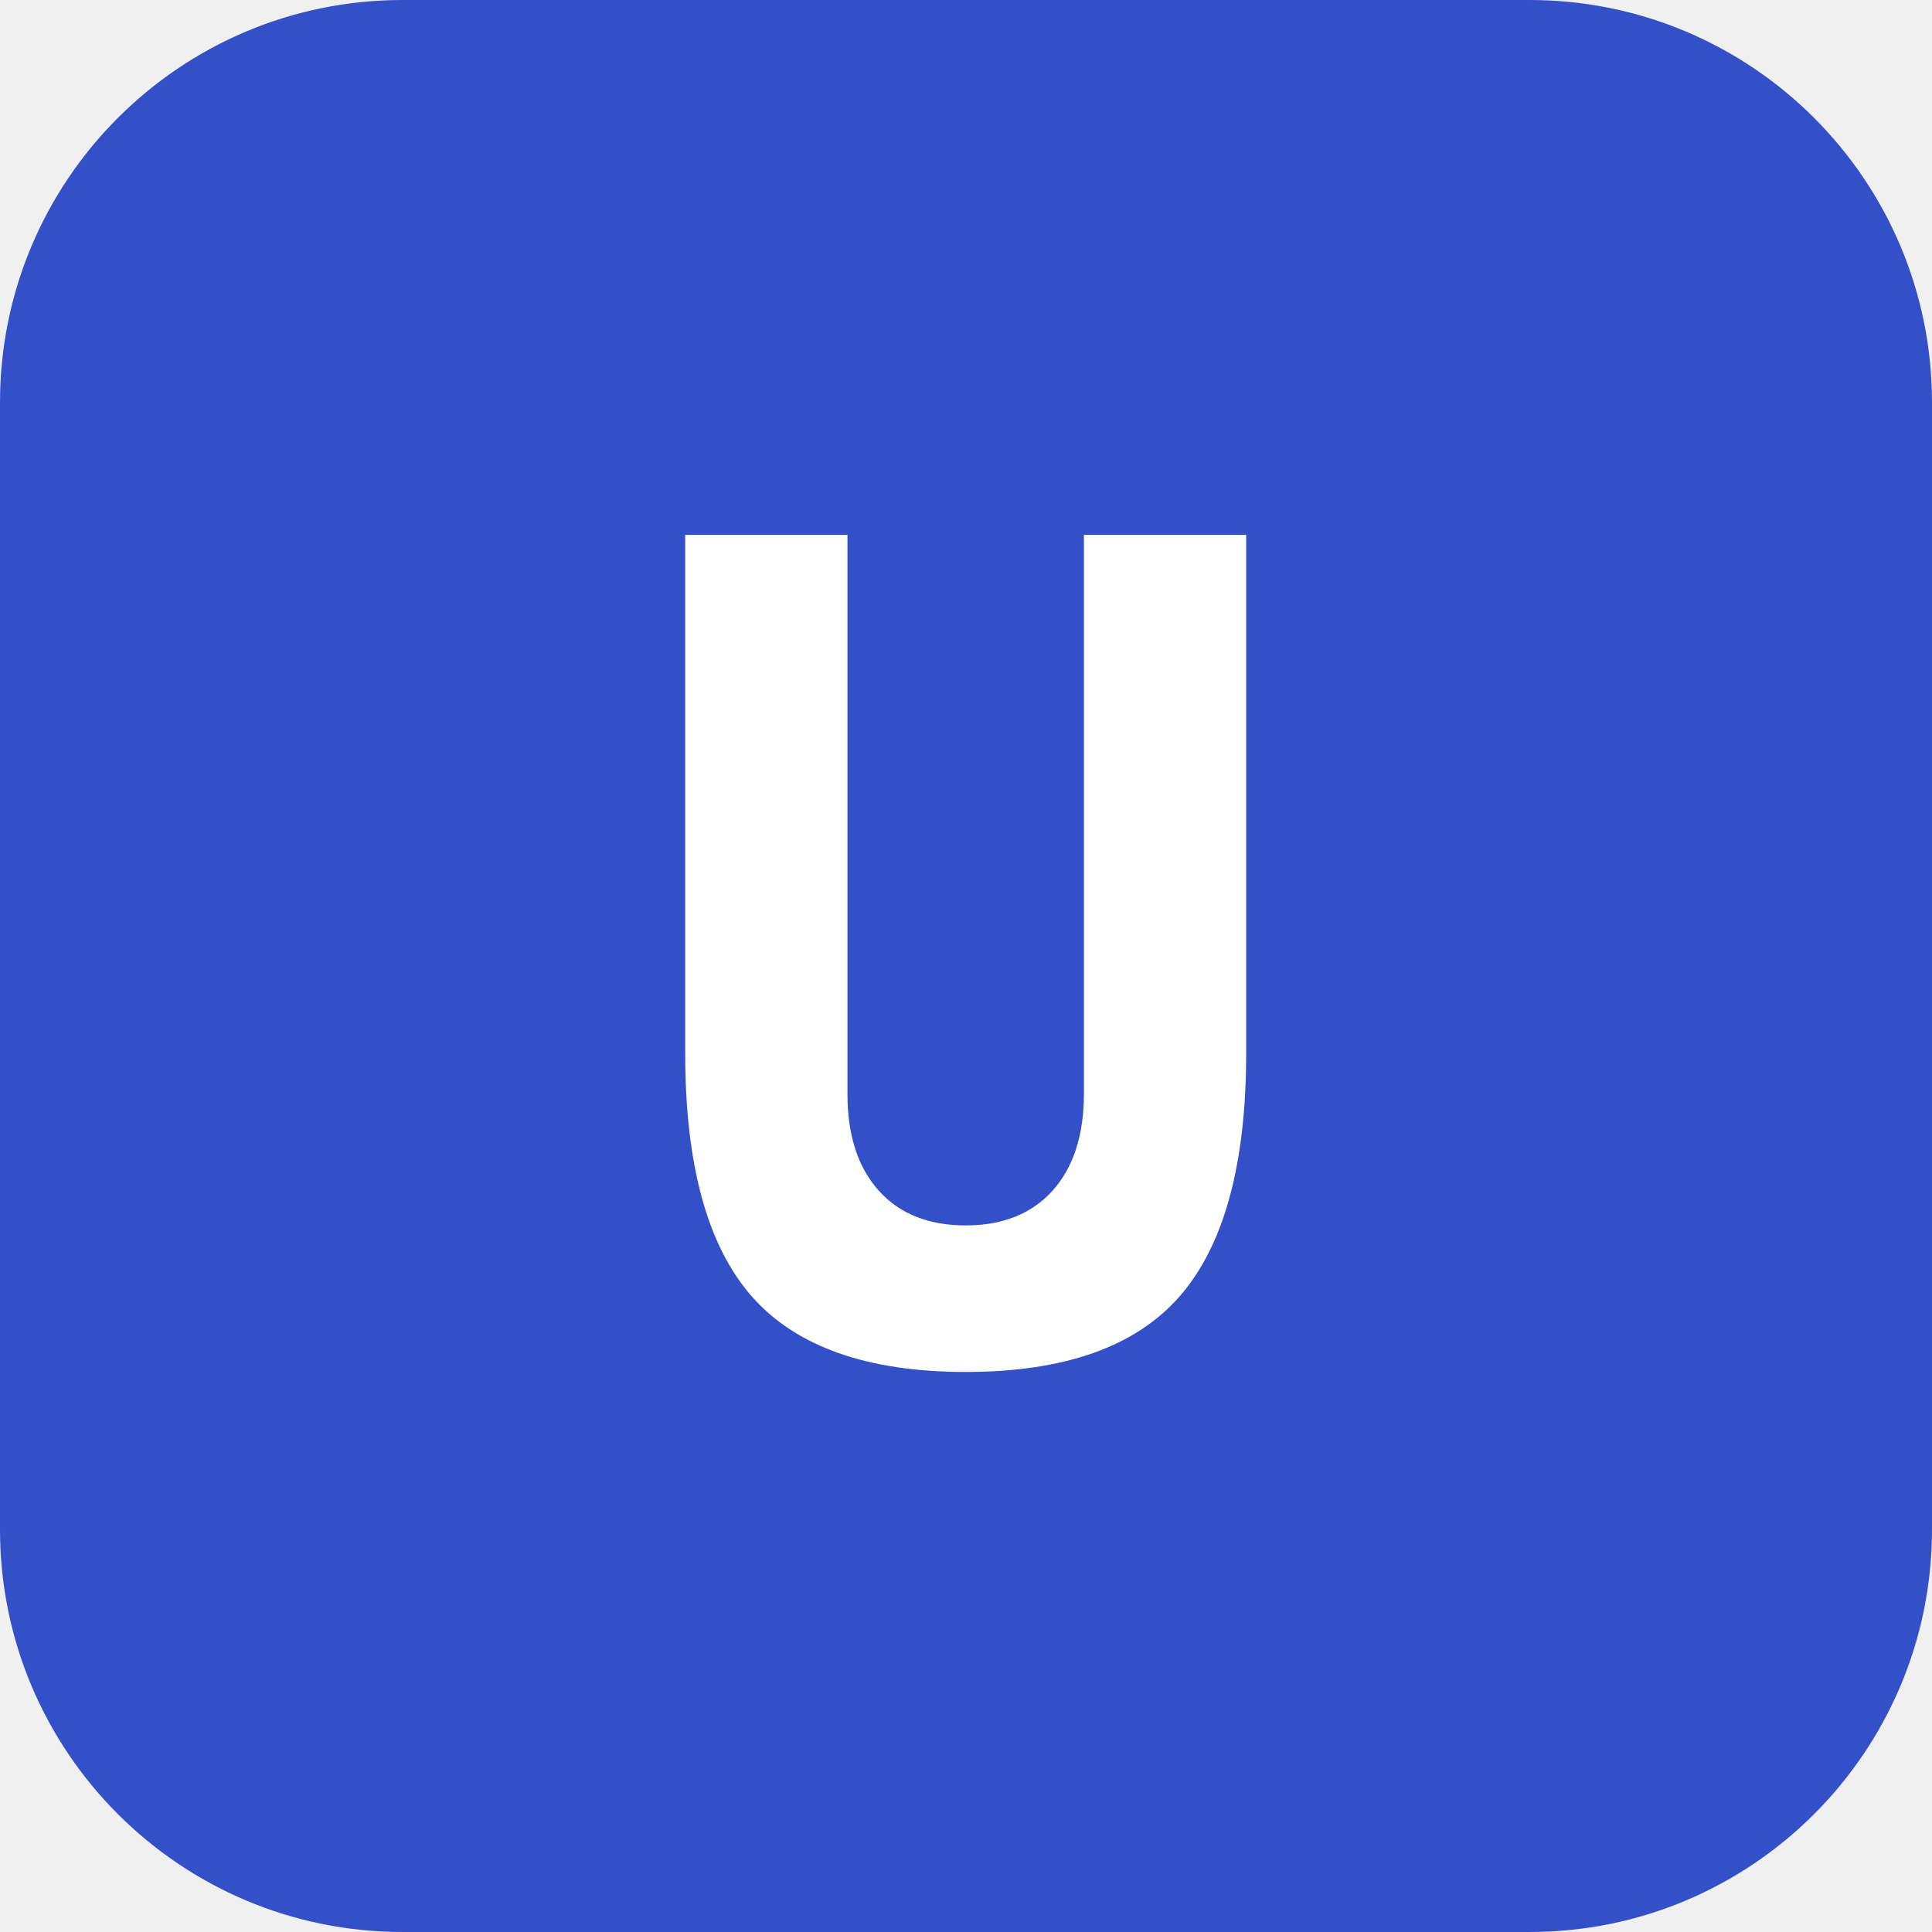
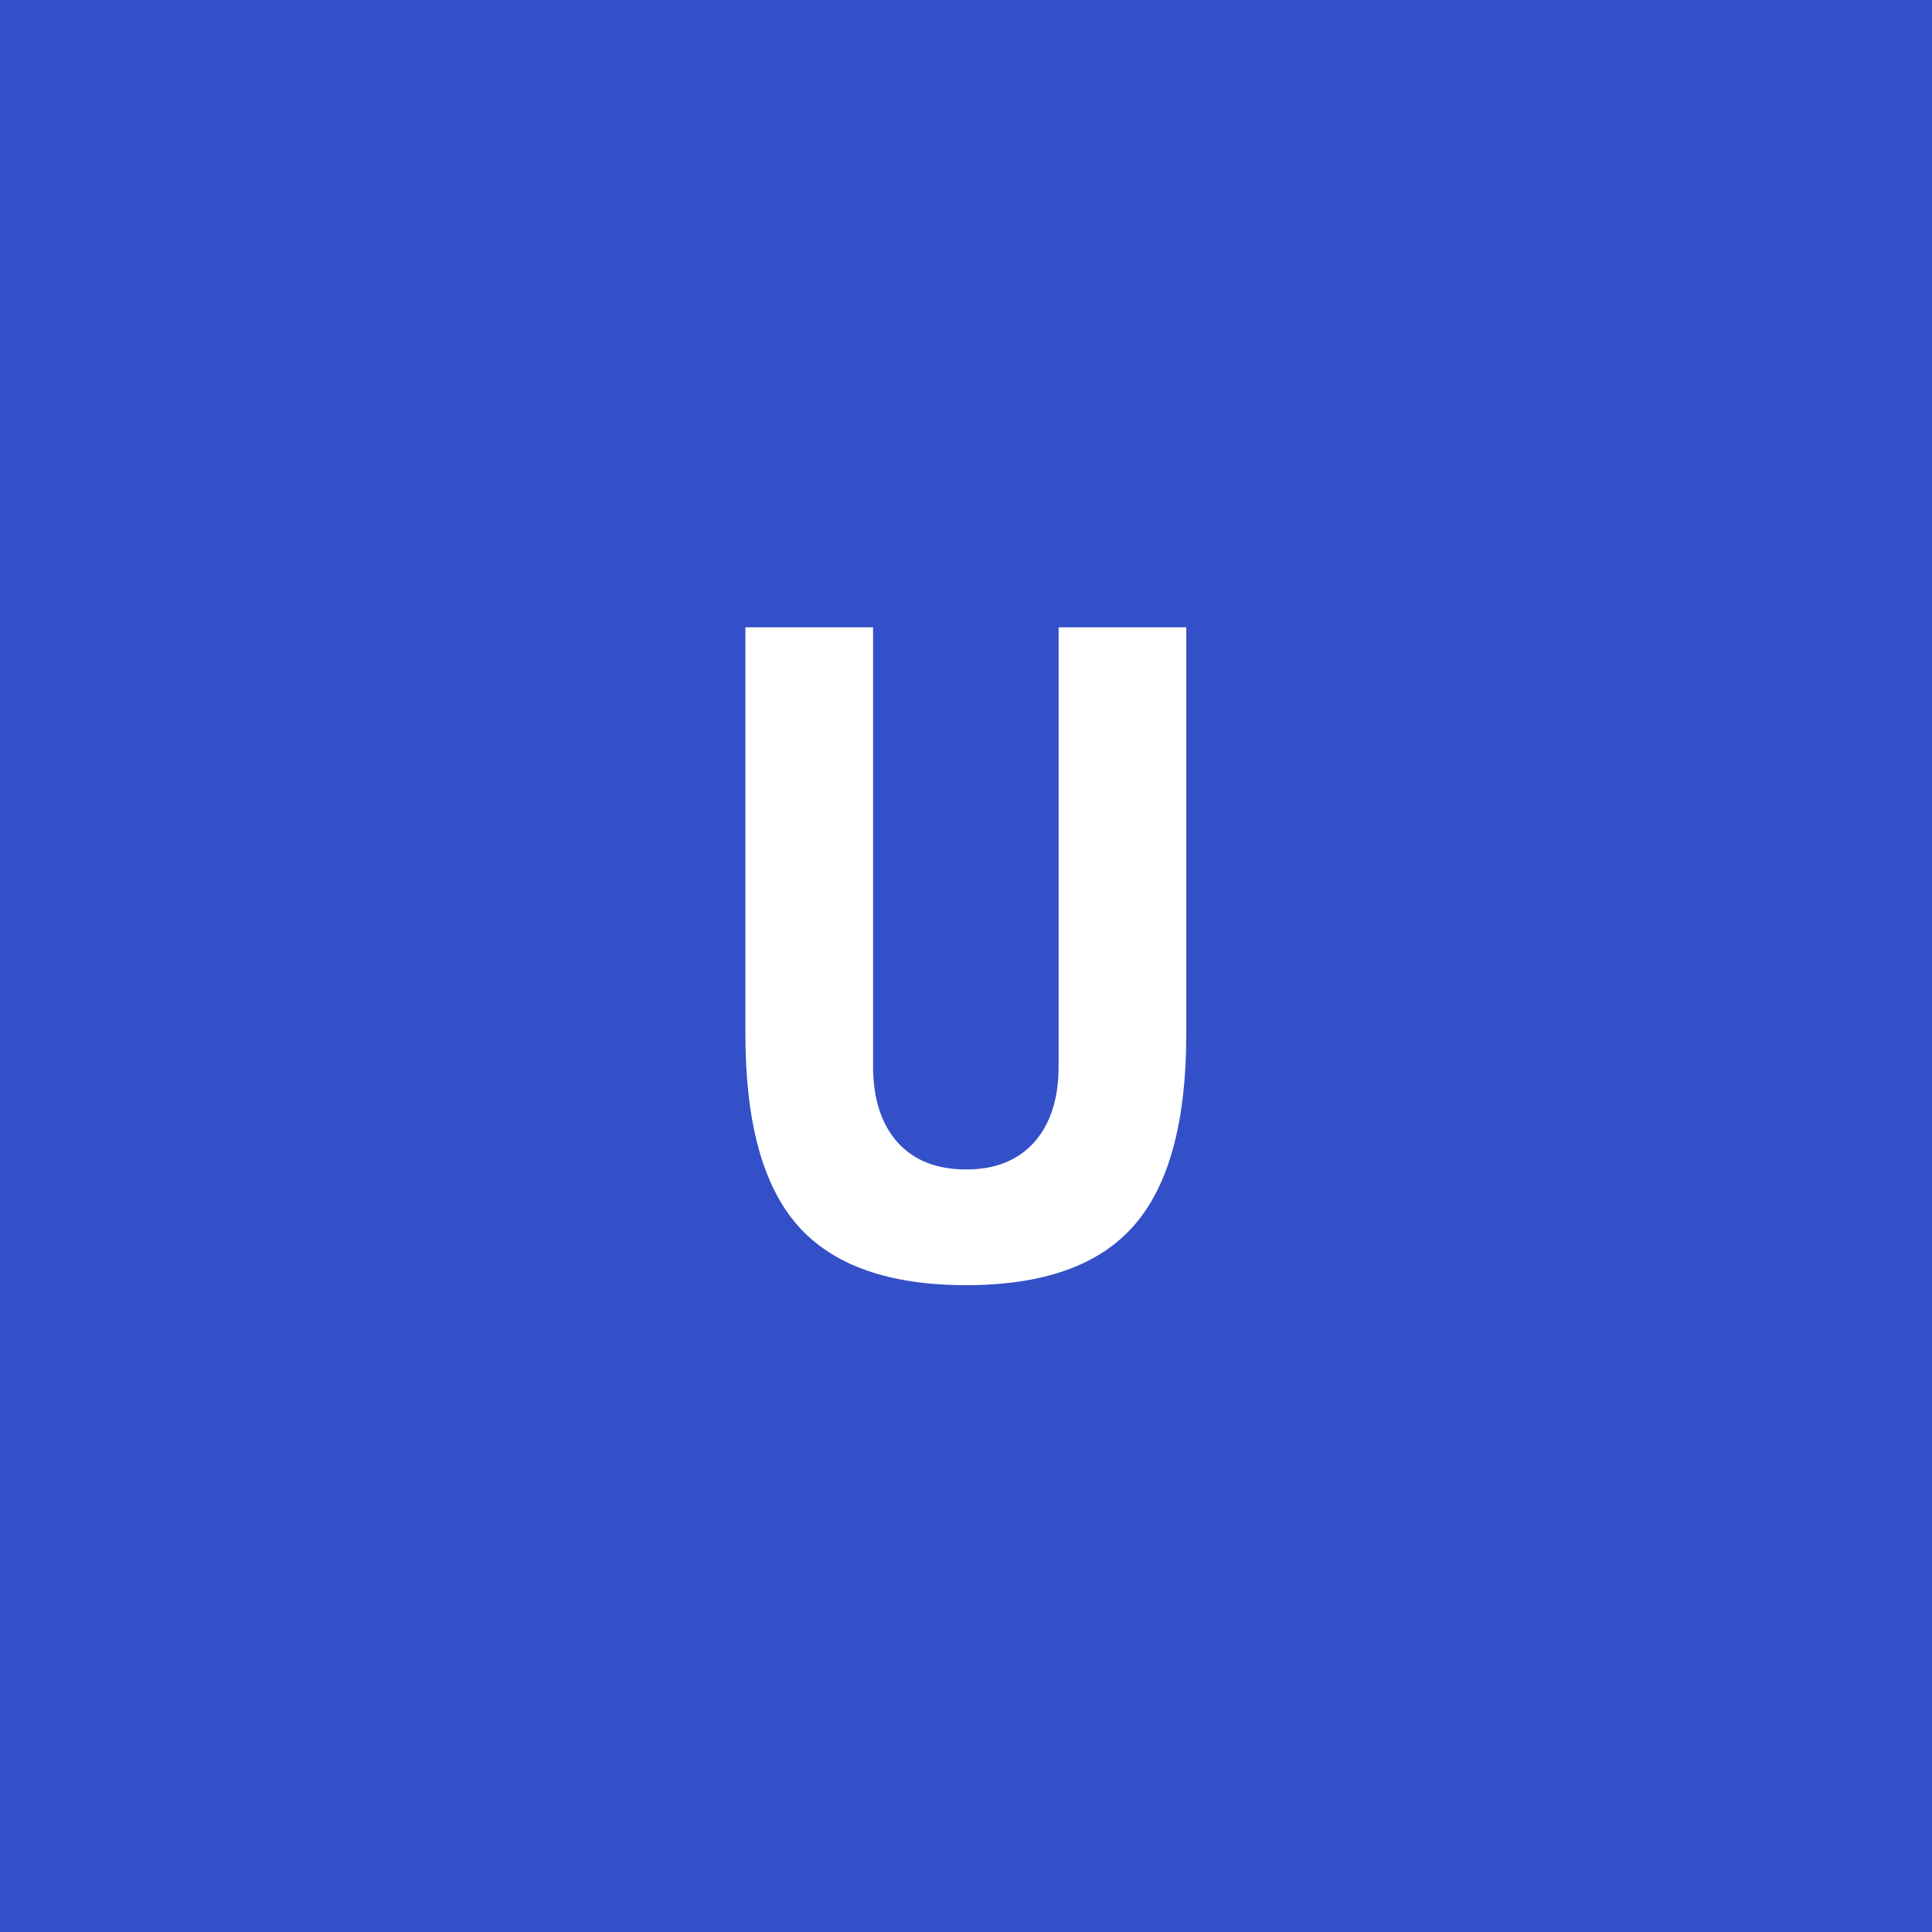
<svg xmlns="http://www.w3.org/2000/svg" viewBox="0 0 48 48" role="img" aria-label="Untrace">
-   <rect width="48" height="48" rx="10" fill="#3450C8" />
-   <text x="24" y="24" fill="#FFFFFF" font-family="'IBM Plex Mono', ui-monospace, monospace" font-size="28" font-weight="600" text-anchor="middle" dominant-baseline="central">U</text>
+   <rect width="48" height="48" fill="#3450C8" />
+   <text x="24" y="24" fill="#FFFFFF" font-family="'IBM Plex Mono', ui-monospace, monospace" font-size="22" font-weight="600" text-anchor="middle" dominant-baseline="central">U</text>
</svg>
